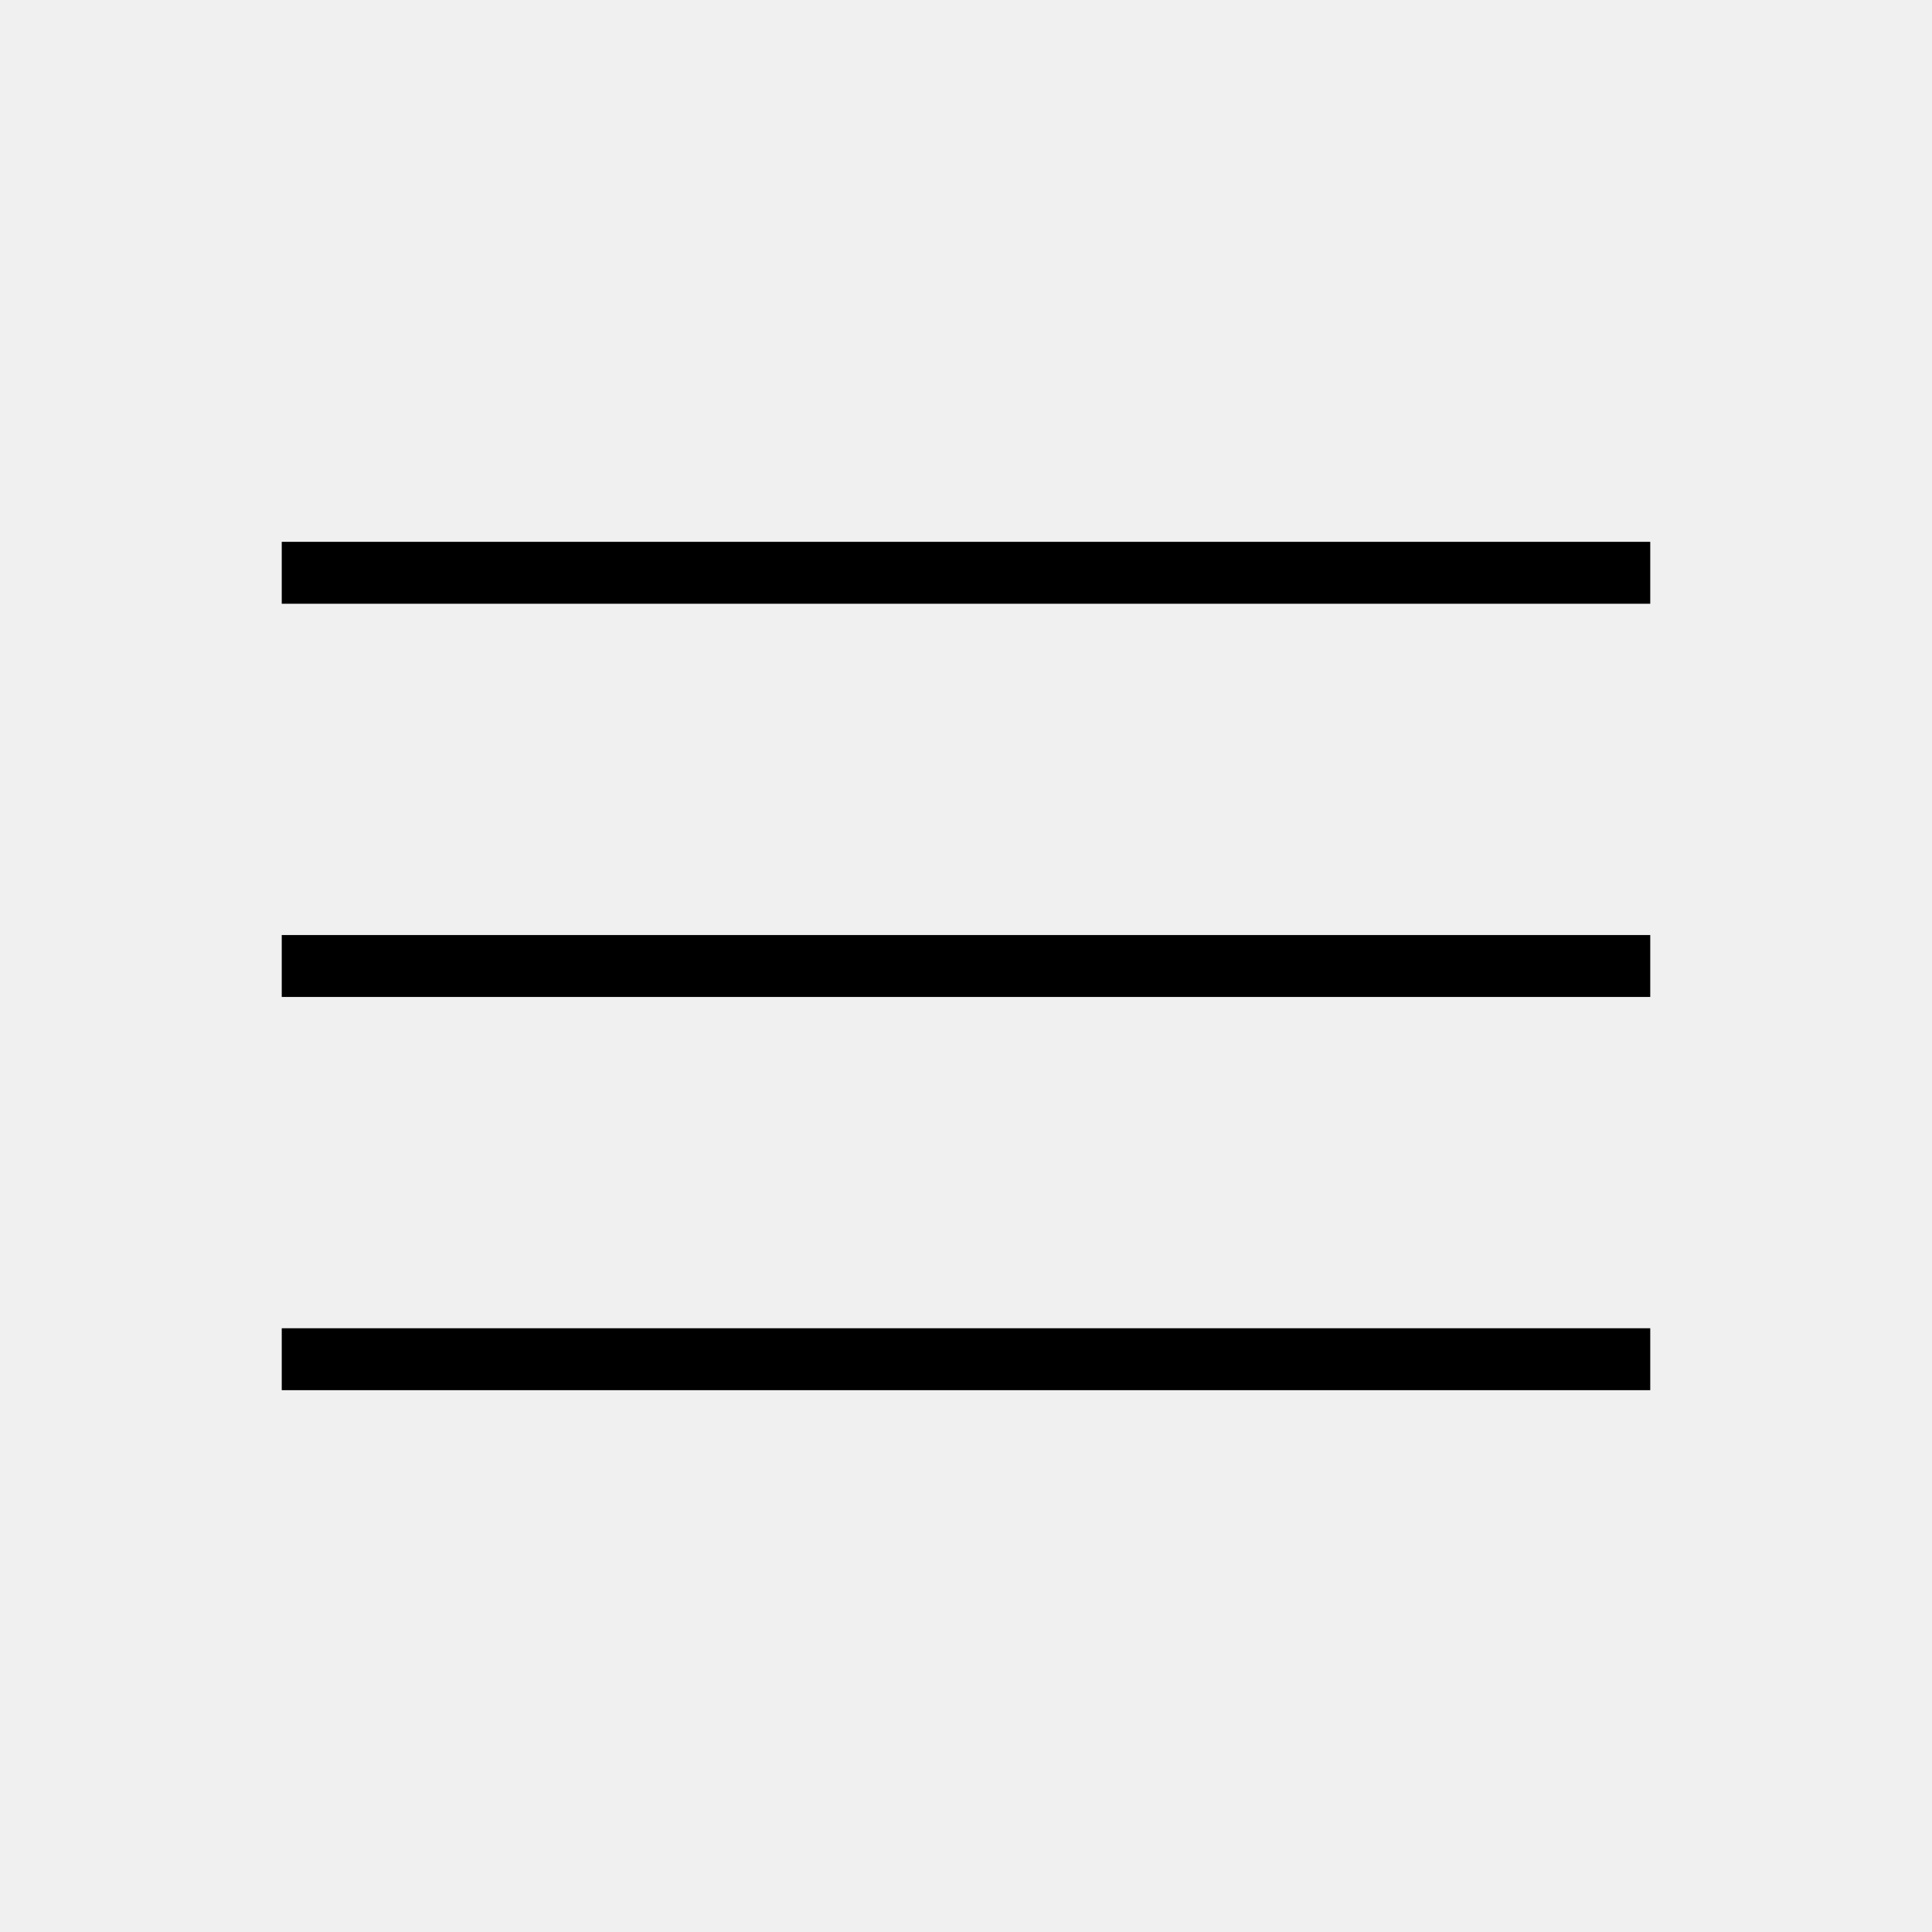
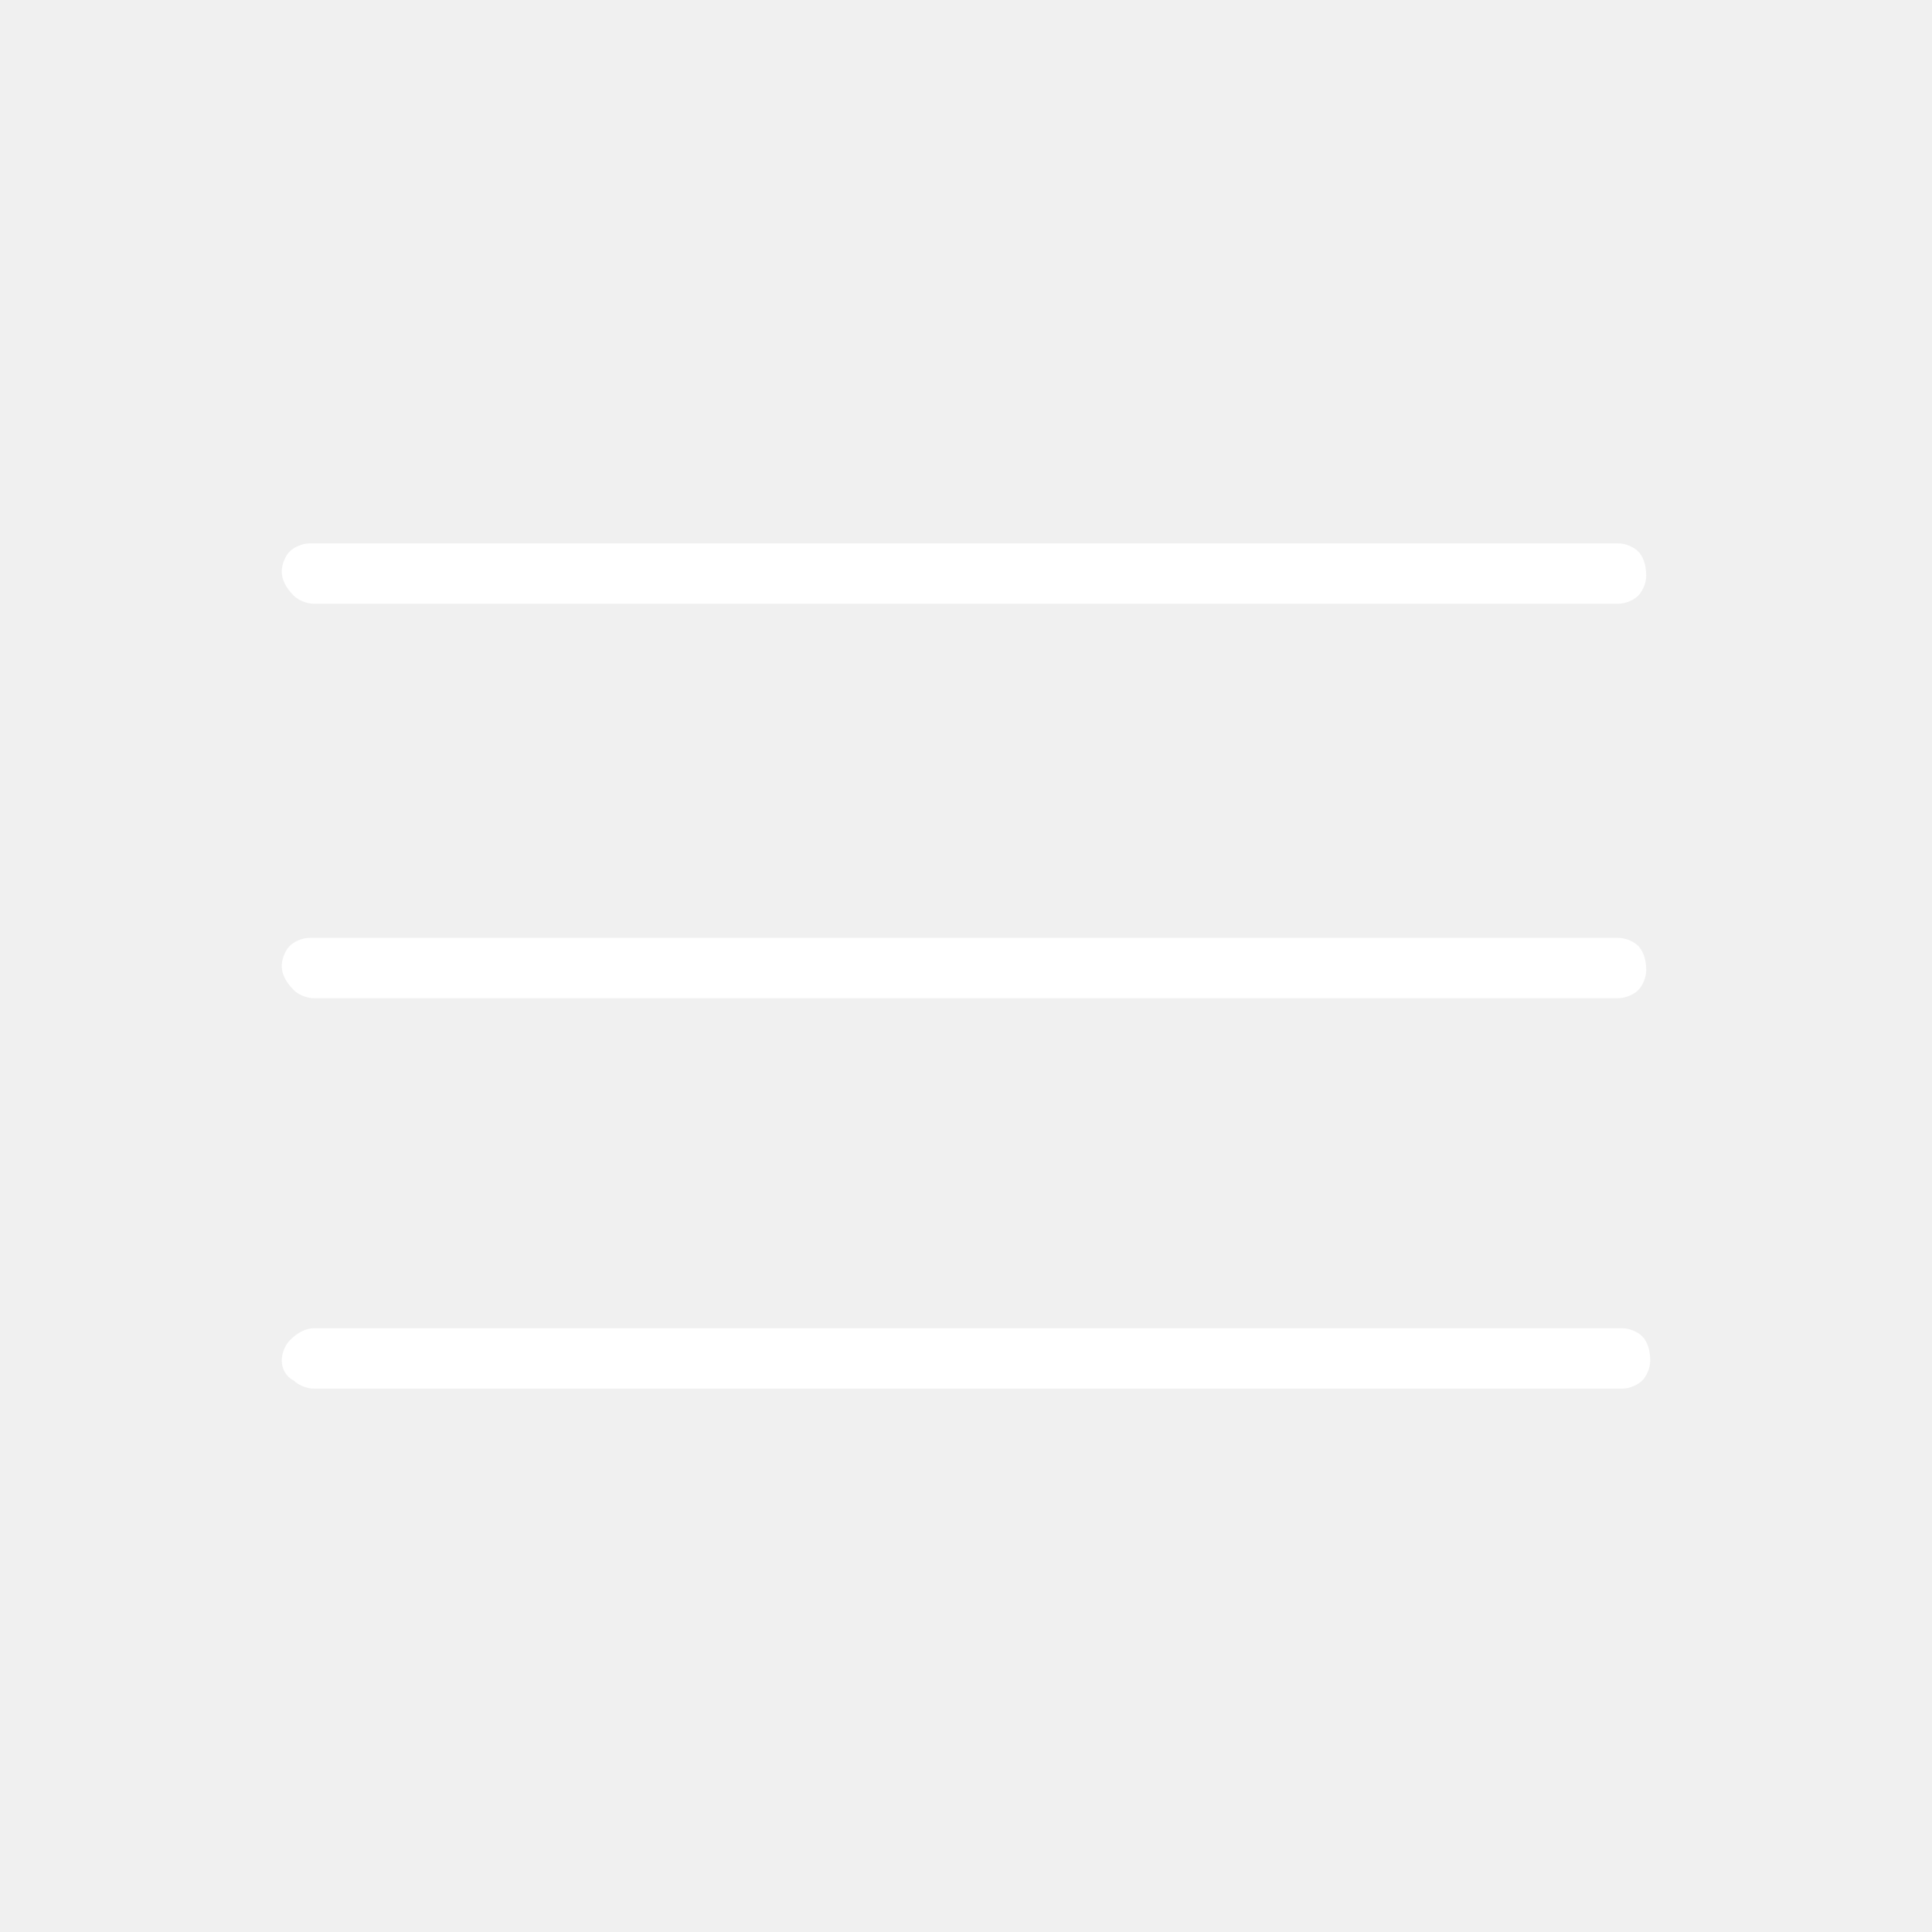
- <svg xmlns="http://www.w3.org/2000/svg" width="48" height="48" viewBox="0 -960 960 960">
-   <path d="M140-269.231V-300h680v30.769H140Zm0-195.384v-30.77h680v30.77H140ZM140-660v-30.769h680V-660H140Z" />
+ <svg xmlns="http://www.w3.org/2000/svg" version="1.1" id="Calque_1" x="0px" y="0px" viewBox="0 0 48 48" style="enable-background:new 0 0 48 48;" xml:space="preserve">
+   <style type="text/css">
+ 	.st0{fill:#FFFFFF;}
+ </style>
+   <path class="st0" d="M7.8,34.5c-0.2,0-0.4-0.1-0.5-0.2C7.1,34.2,7,34,7,33.8c0-0.2,0.1-0.4,0.2-0.5C7.4,33.1,7.6,33,7.8,33h32.5  c0.2,0,0.4,0.1,0.5,0.2s0.2,0.3,0.2,0.6c0,0.2-0.1,0.4-0.2,0.5c-0.1,0.1-0.3,0.2-0.5,0.2C40.2,34.5,7.8,34.5,7.8,34.5z M7.8,24.8  c-0.2,0-0.4-0.1-0.5-0.2C7.1,24.4,7,24.2,7,24c0-0.2,0.1-0.4,0.2-0.5c0.1-0.1,0.3-0.2,0.5-0.2h32.5c0.2,0,0.4,0.1,0.5,0.2  c0.1,0.1,0.2,0.3,0.2,0.6c0,0.2-0.1,0.4-0.2,0.5c-0.1,0.1-0.3,0.2-0.5,0.2C40.2,24.8,7.8,24.8,7.8,24.8z M7.8,15  c-0.2,0-0.4-0.1-0.5-0.2C7.1,14.6,7,14.4,7,14.2c0-0.2,0.1-0.4,0.2-0.5c0.1-0.1,0.3-0.2,0.5-0.2h32.5c0.2,0,0.4,0.1,0.5,0.2  c0.1,0.1,0.2,0.3,0.2,0.6c0,0.2-0.1,0.4-0.2,0.5c-0.1,0.1-0.3,0.2-0.5,0.2C40.2,15,7.8,15,7.8,15z" />
</svg>
